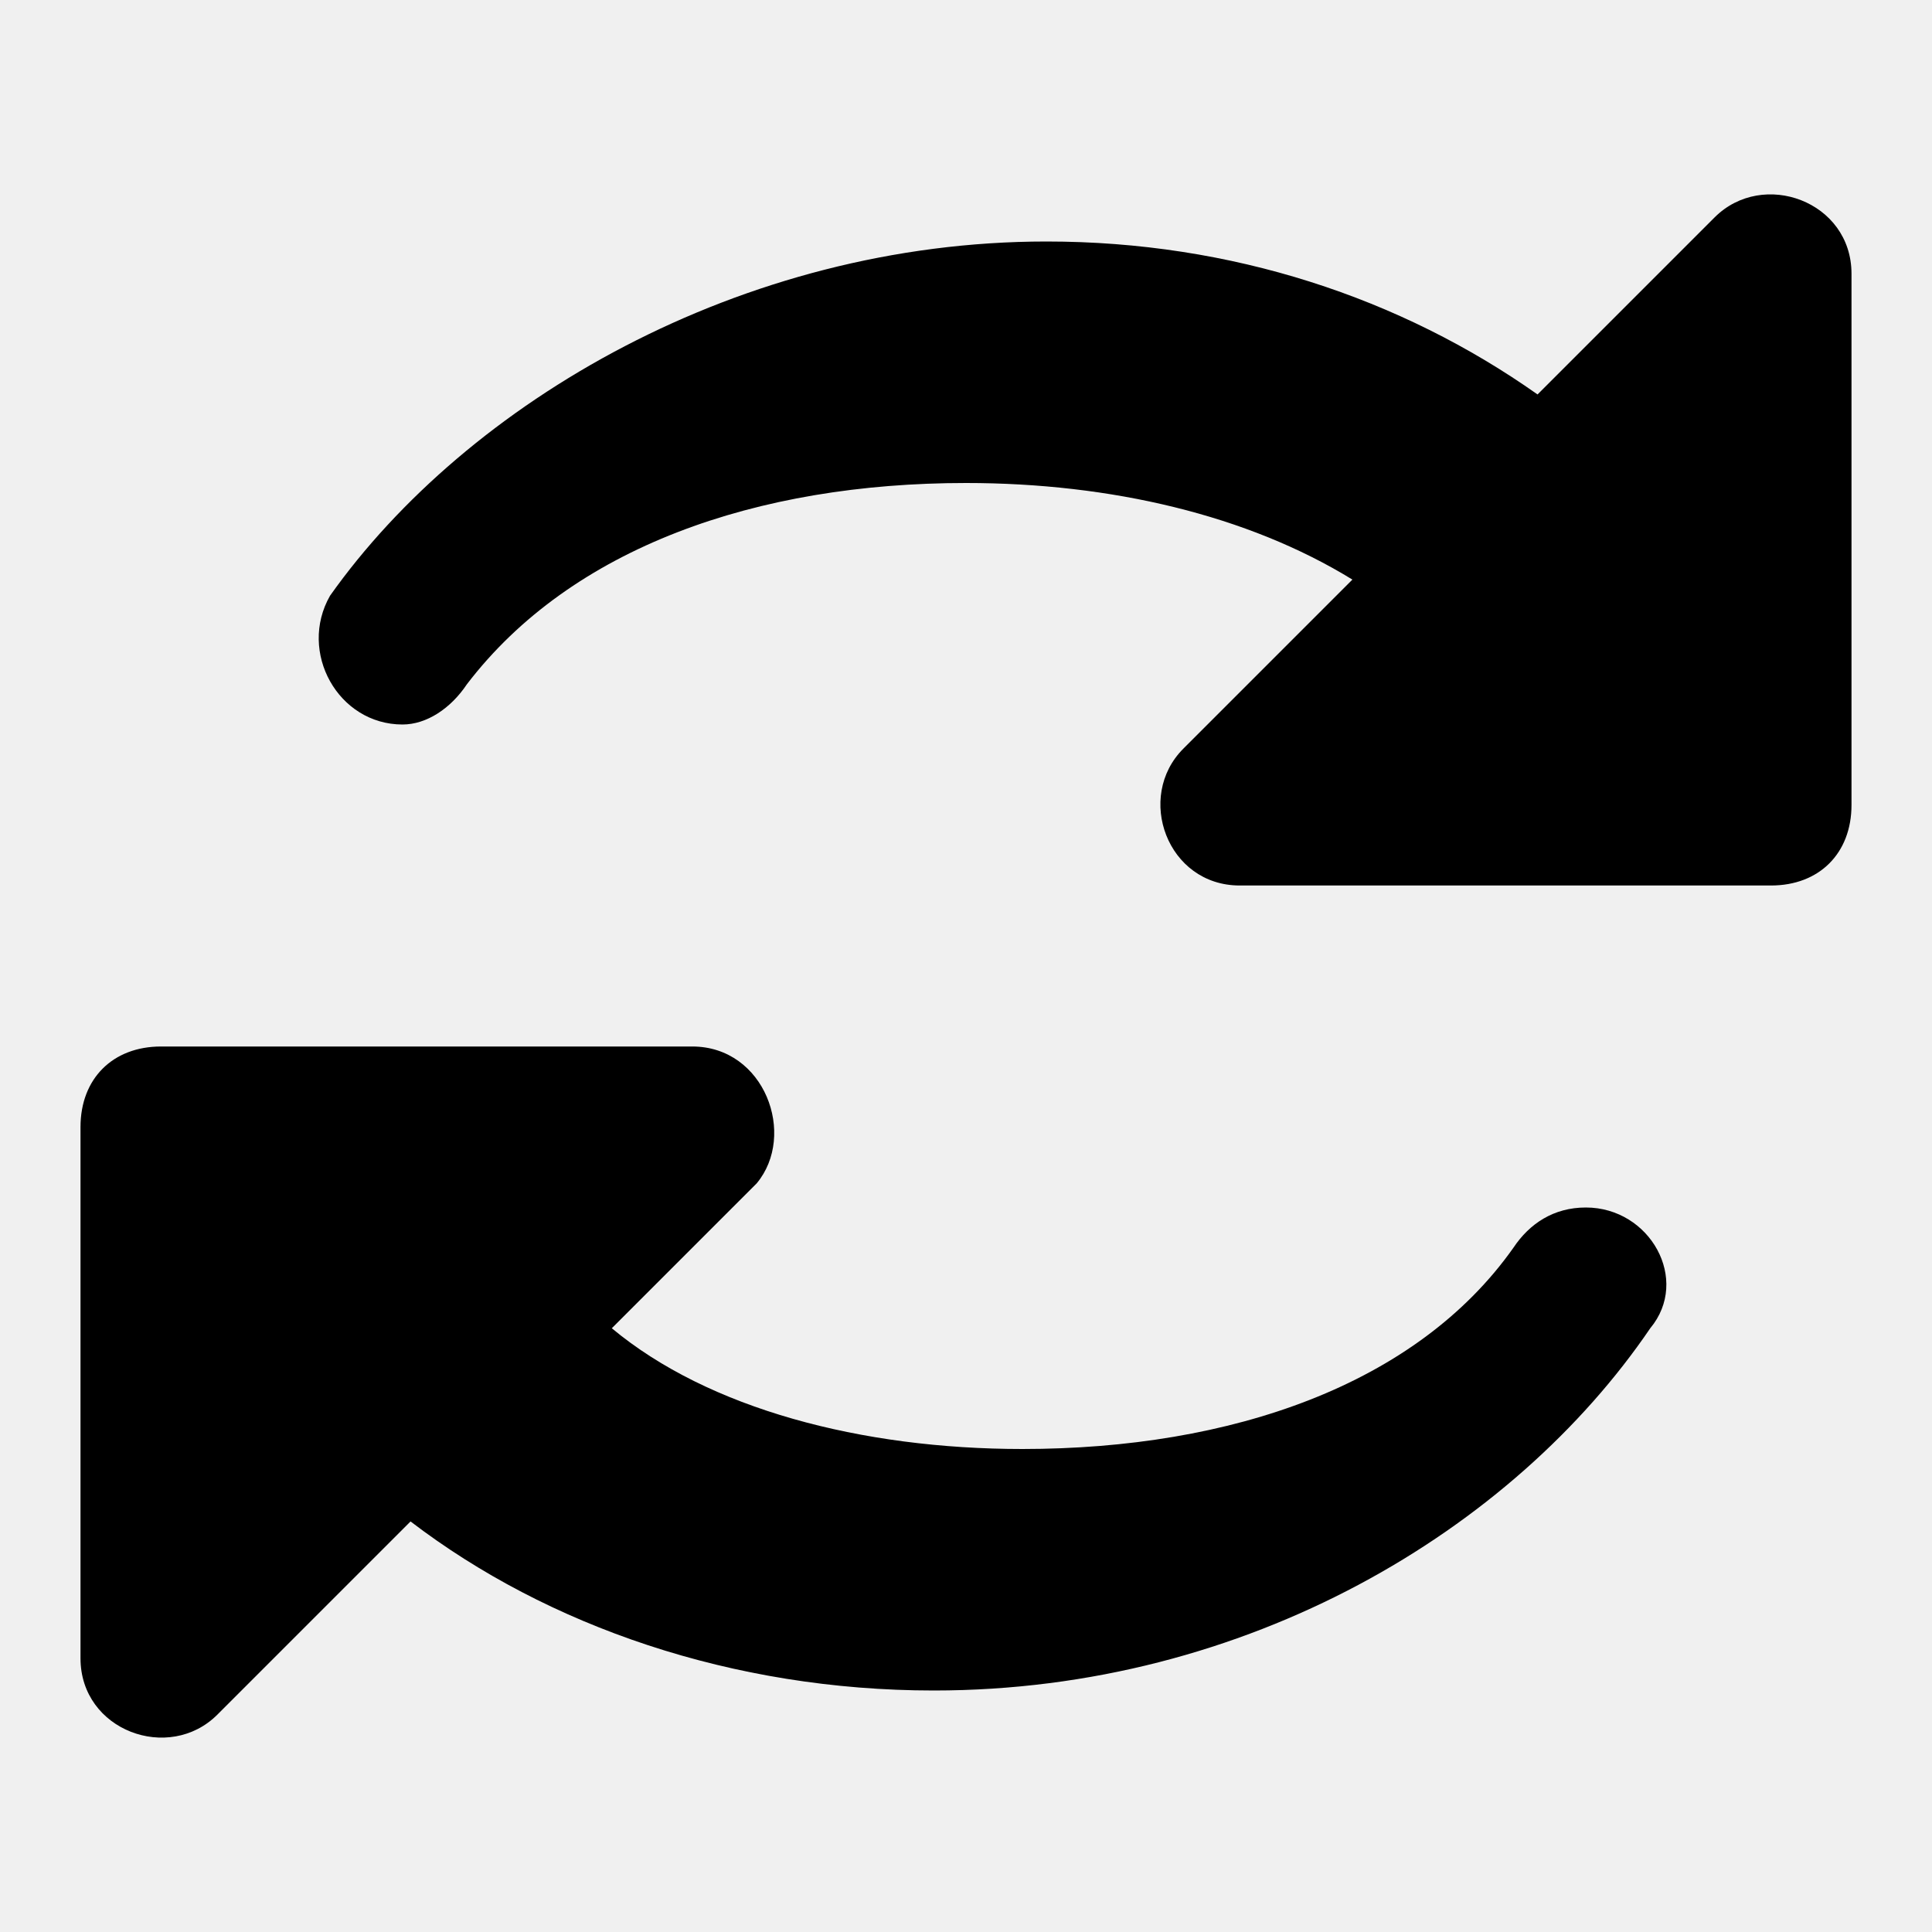
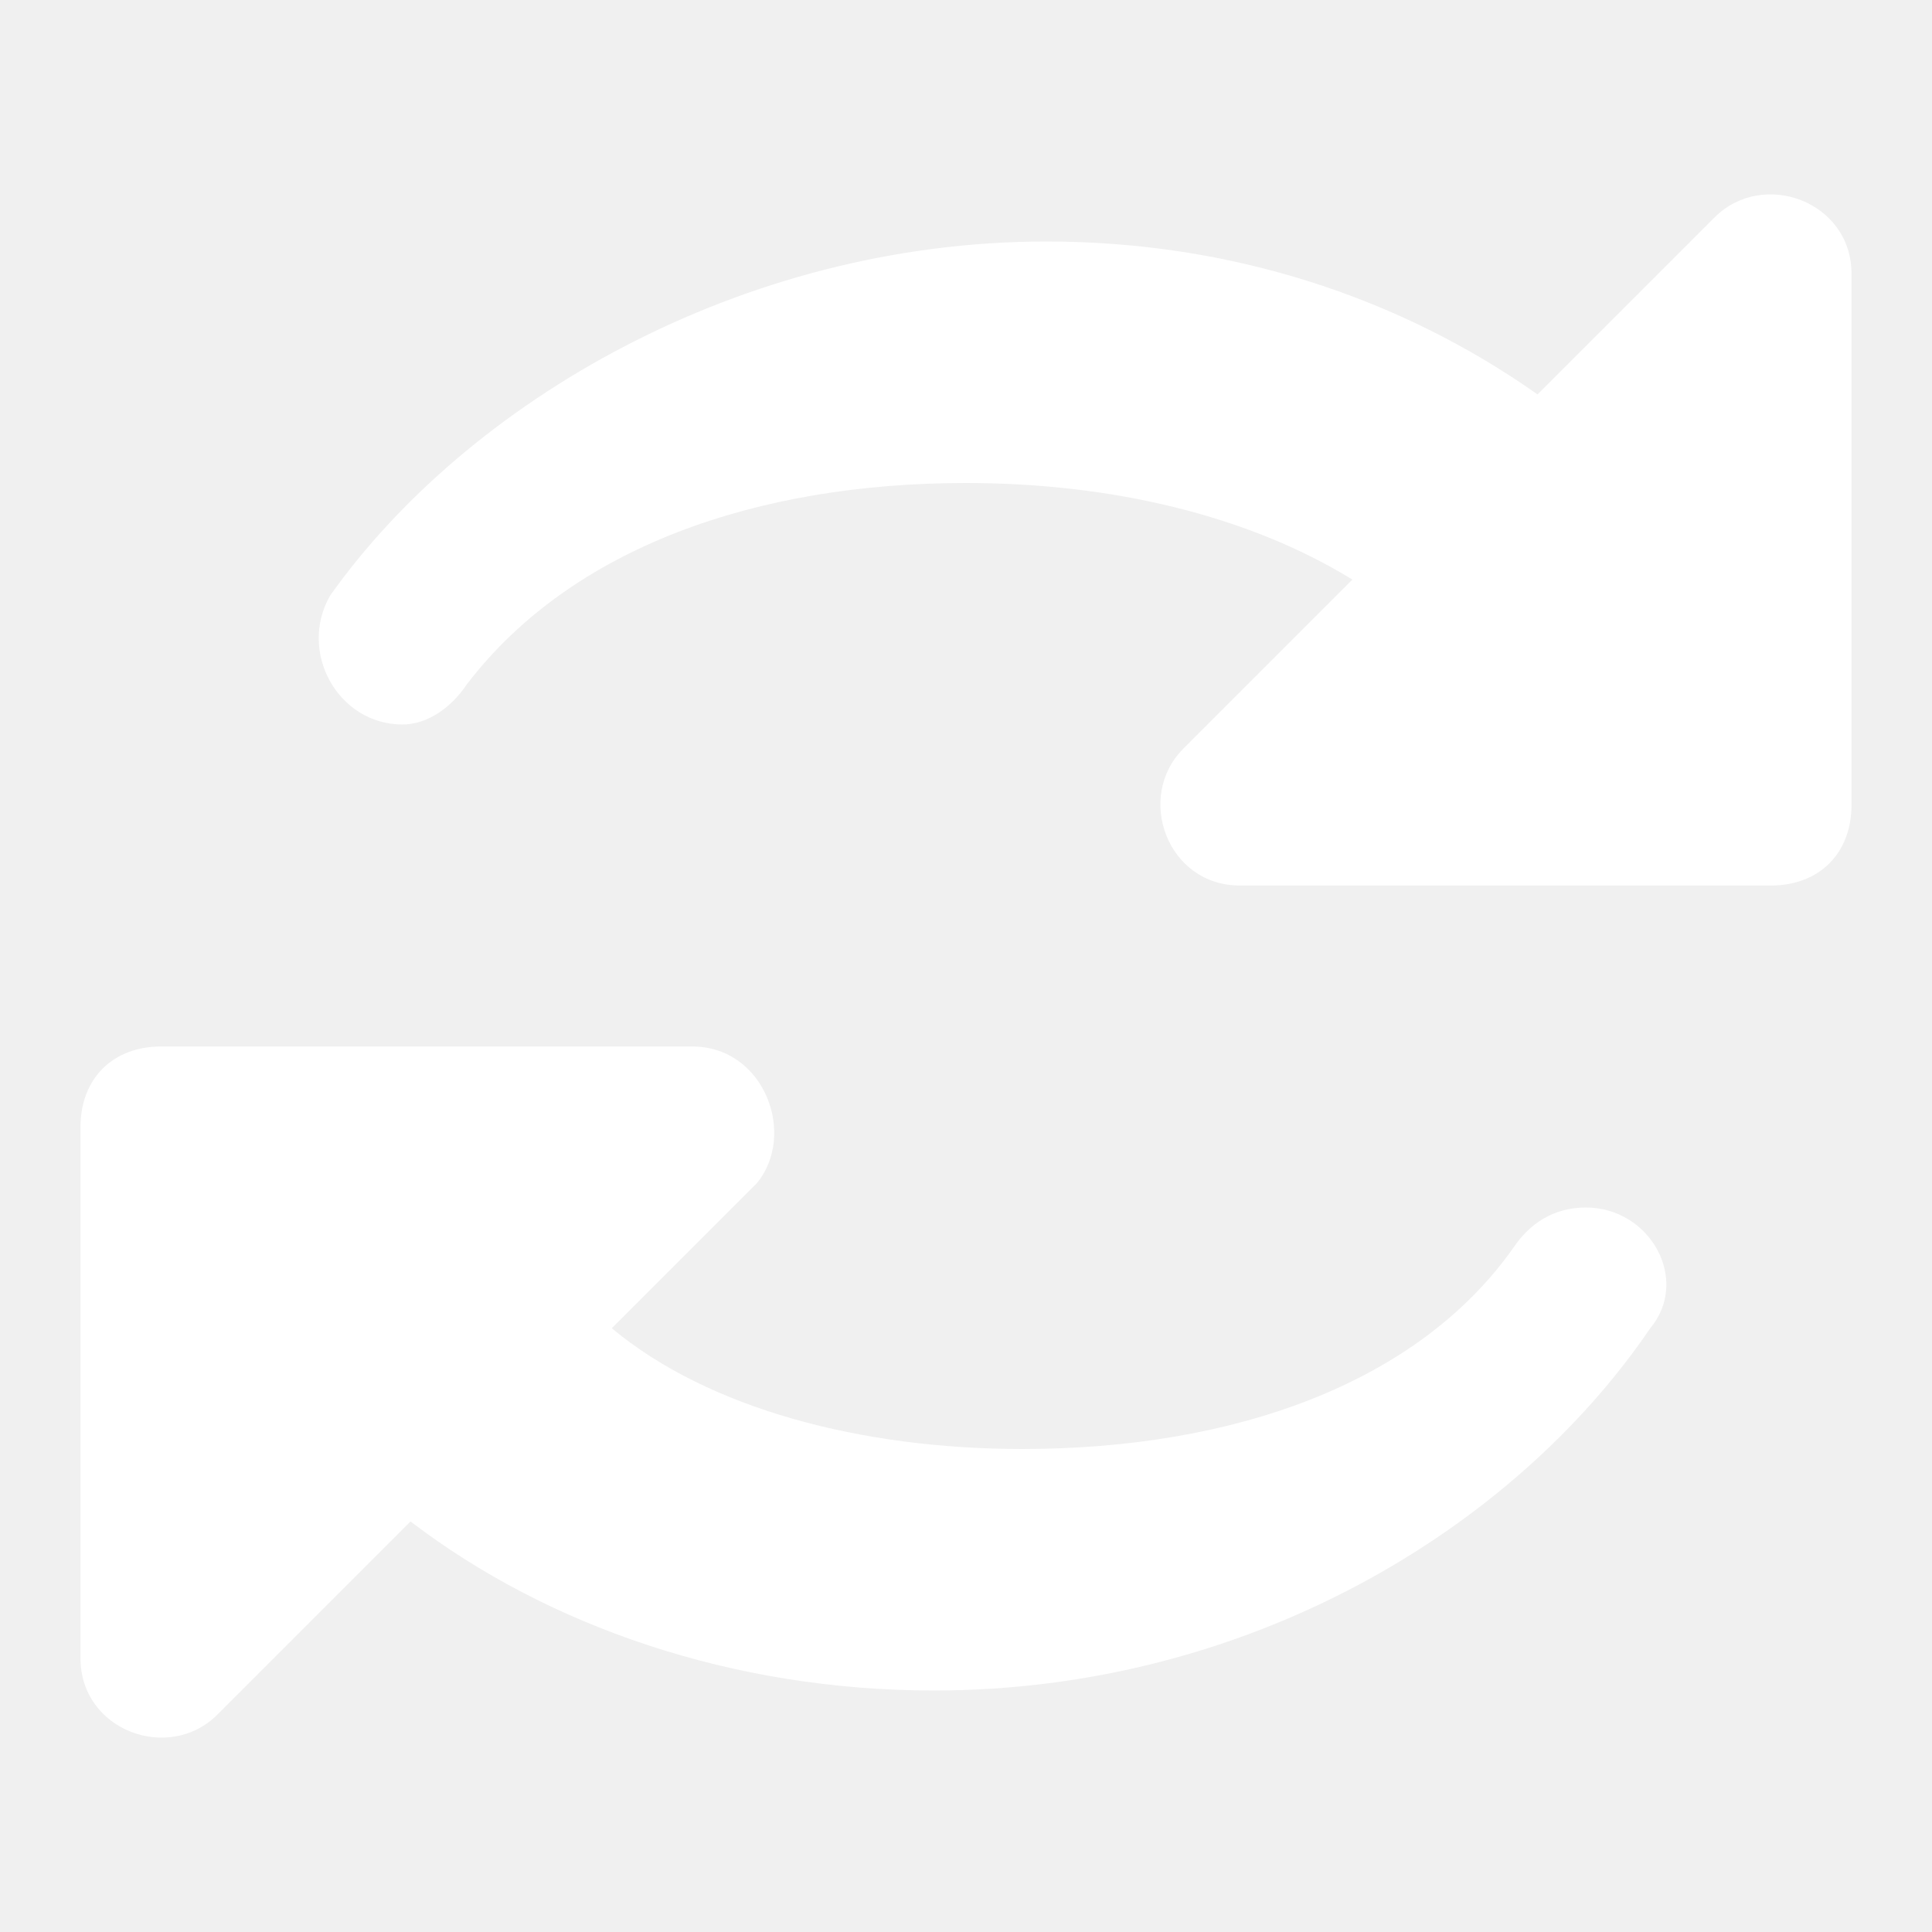
<svg xmlns="http://www.w3.org/2000/svg" style="enable-background:new 0 0 24 24;" version="1.1" viewBox="0 0 24 24" xml:space="preserve">
  <g id="info" />
  <g id="icons">
    <g id="reload">
-       <path d="M23,5.4v-2c0-0.9-1.1-1.3-1.7-0.7l-2.2,2.2C17.4,3.7,15.3,3,13,3C9.2,3,5.8,5,4.1,7.4C3.7,8.1,4.2,9,5,9h0    c0.3,0,0.6-0.2,0.8-0.5C7.1,6.8,9.4,6,12,6c1.8,0,3.5,0.4,4.8,1.2l-2.1,2.1c-0.6,0.6-0.2,1.7,0.7,1.7h2H22h0c0.6,0,1-0.4,1-1V5.4    C23,5.4,23,5.4,23,5.4z" />
-       <path d="M19.7,15L19.7,15c-0.4,0-0.7,0.2-0.9,0.5c-1.2,1.7-3.5,2.5-6.1,2.5c-2,0-3.9-0.5-5.1-1.5l1.8-1.8C9.9,14.1,9.5,13,8.6,13    h-2H2c-0.6,0-1,0.4-1,1v4.6v2c0,0.9,1.1,1.3,1.7,0.7l2.4-2.4c1.7,1.3,4,2.1,6.5,2.1c3.9,0,7.2-2,8.9-4.5C21,15.9,20.5,15,19.7,15z    " />
+       <path fill="white" d="M23,5.4v-2c0-0.9-1.1-1.3-1.7-0.7l-2.2,2.2C17.4,3.7,15.3,3,13,3C9.2,3,5.8,5,4.1,7.4C3.7,8.1,4.2,9,5,9h0    c0.3,0,0.6-0.2,0.8-0.5C7.1,6.8,9.4,6,12,6c1.8,0,3.5,0.4,4.8,1.2l-2.1,2.1c-0.6,0.6-0.2,1.7,0.7,1.7h2H22h0c0.6,0,1-0.4,1-1V5.4    C23,5.4,23,5.4,23,5.4z" />
+       <path fill="white" d="M19.7,15L19.7,15c-0.4,0-0.7,0.2-0.9,0.5c-1.2,1.7-3.5,2.5-6.1,2.5c-2,0-3.9-0.5-5.1-1.5l1.8-1.8C9.9,14.1,9.5,13,8.6,13    h-2H2c-0.6,0-1,0.4-1,1v4.6v2c0,0.9,1.1,1.3,1.7,0.7l2.4-2.4c1.7,1.3,4,2.1,6.5,2.1c3.9,0,7.2-2,8.9-4.5C21,15.9,20.5,15,19.7,15z    " />
    </g>
  </g>
</svg>
